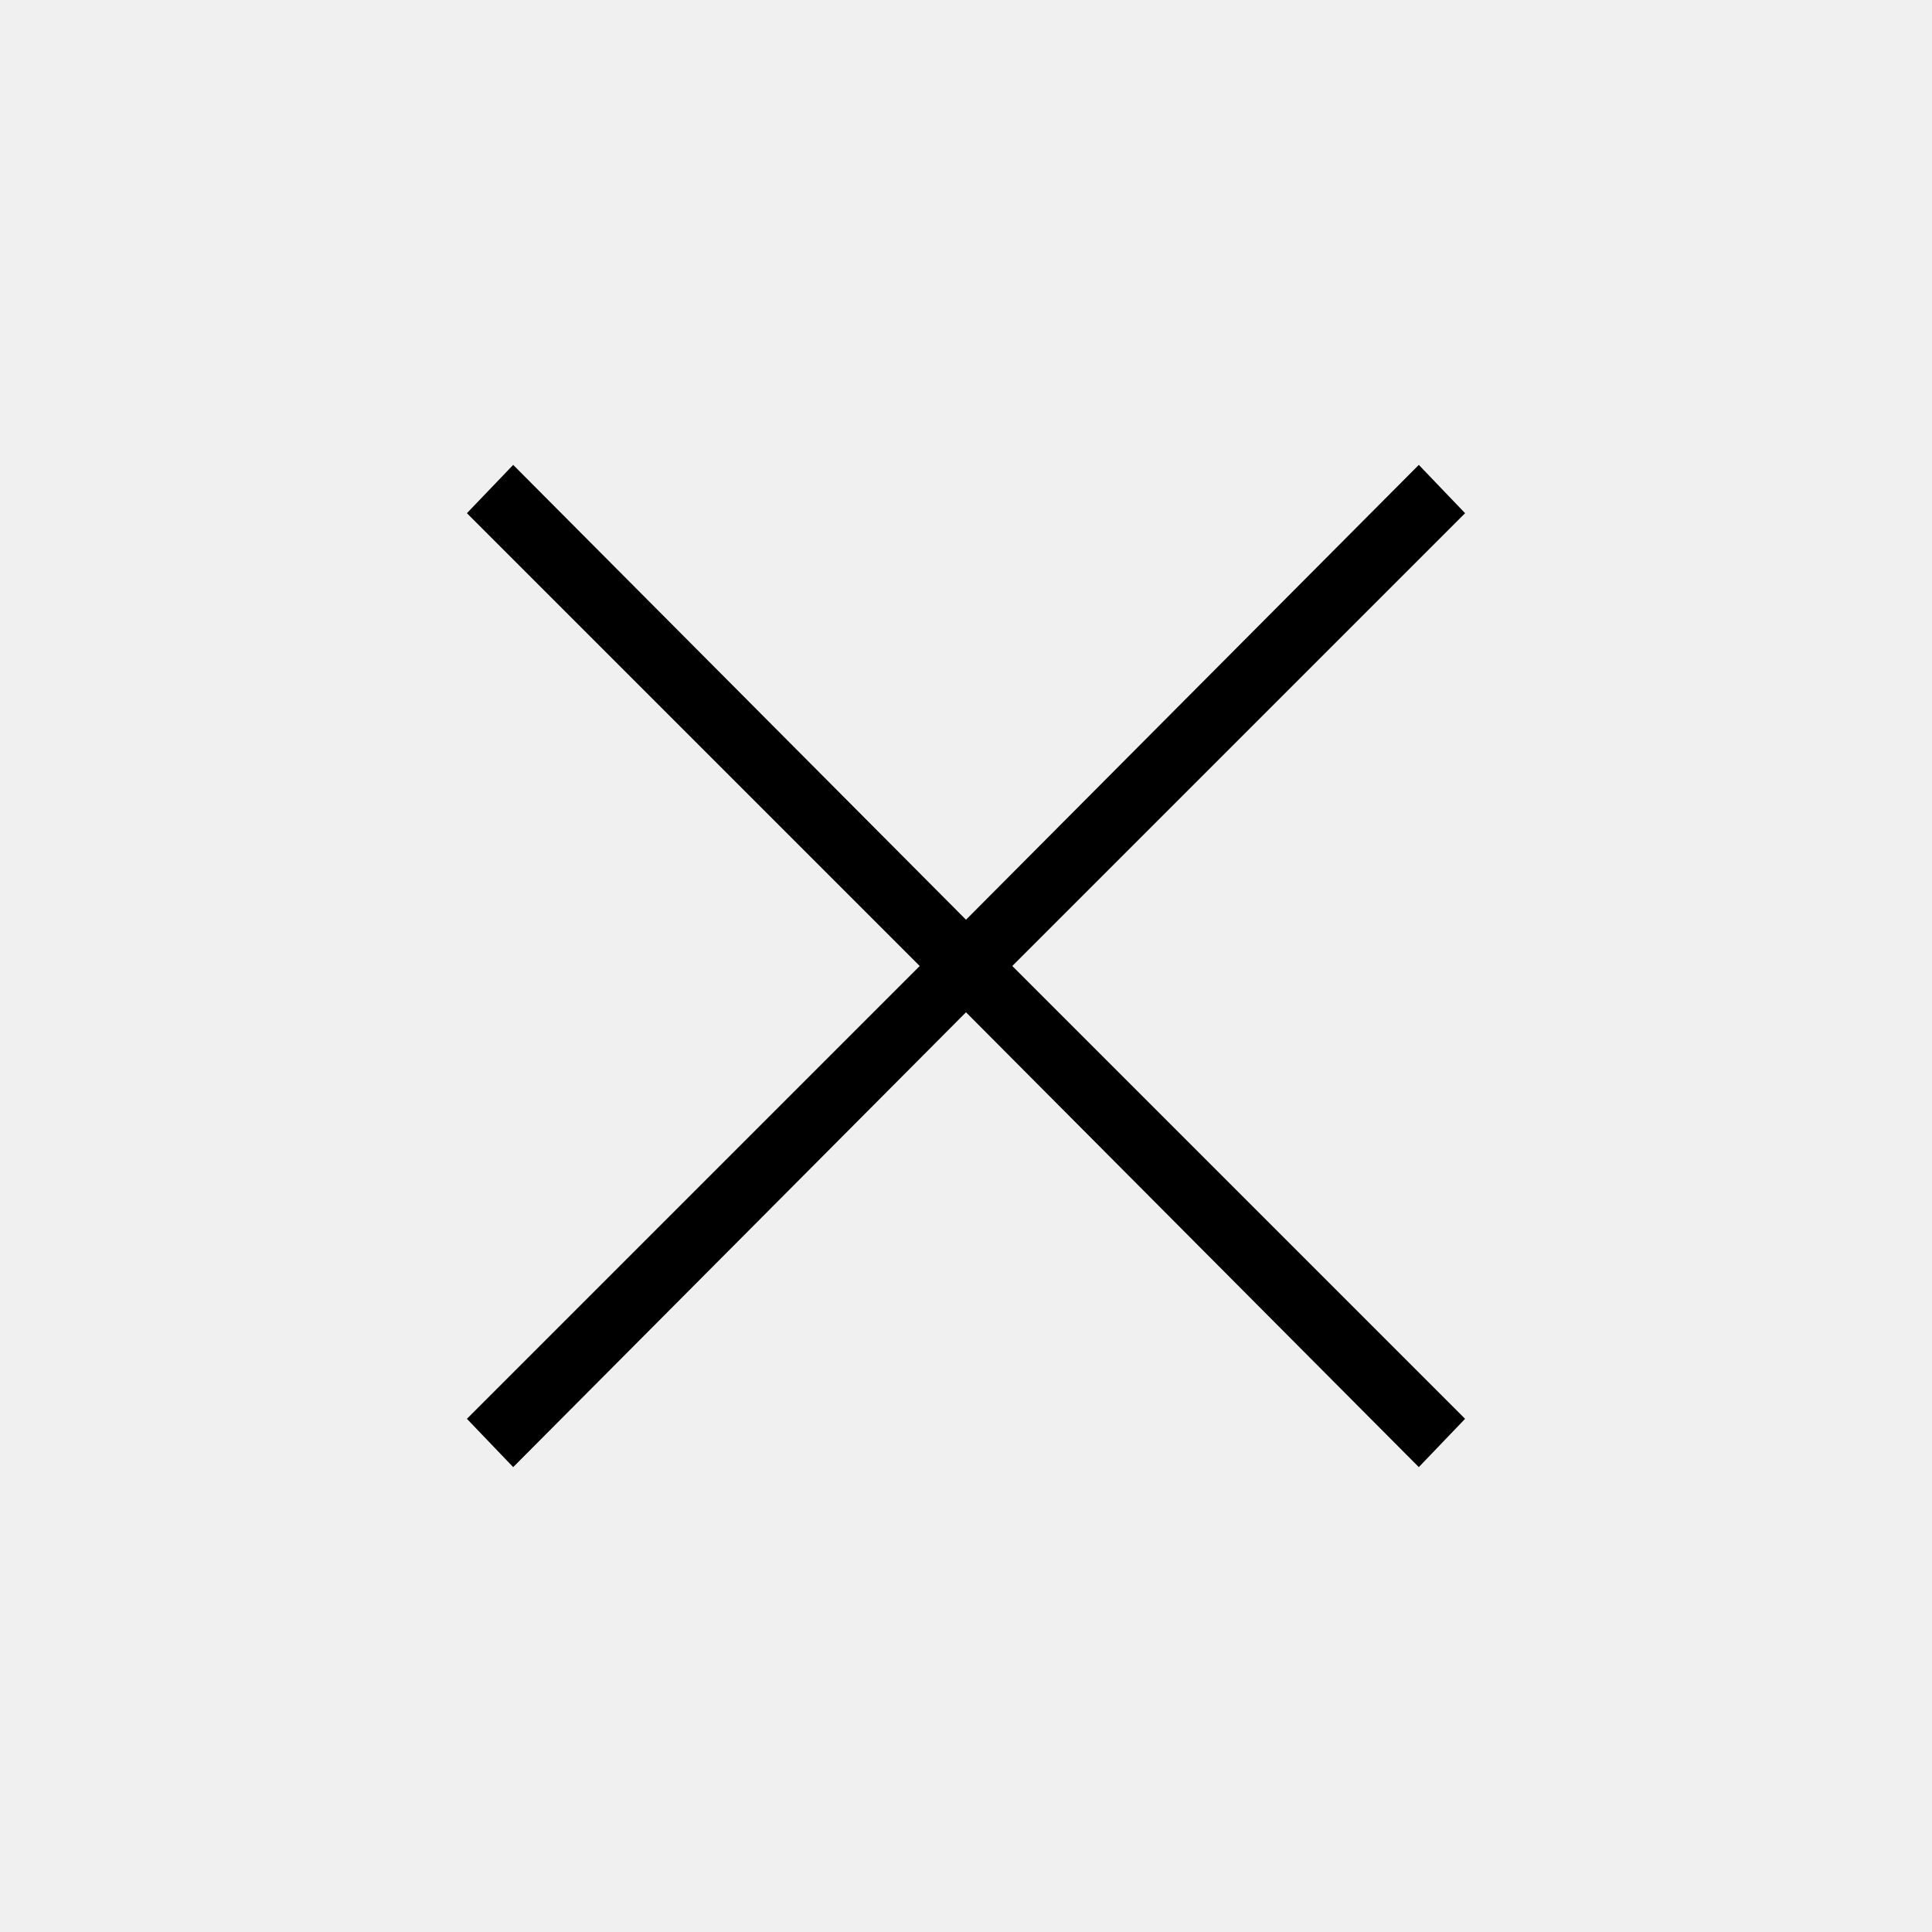
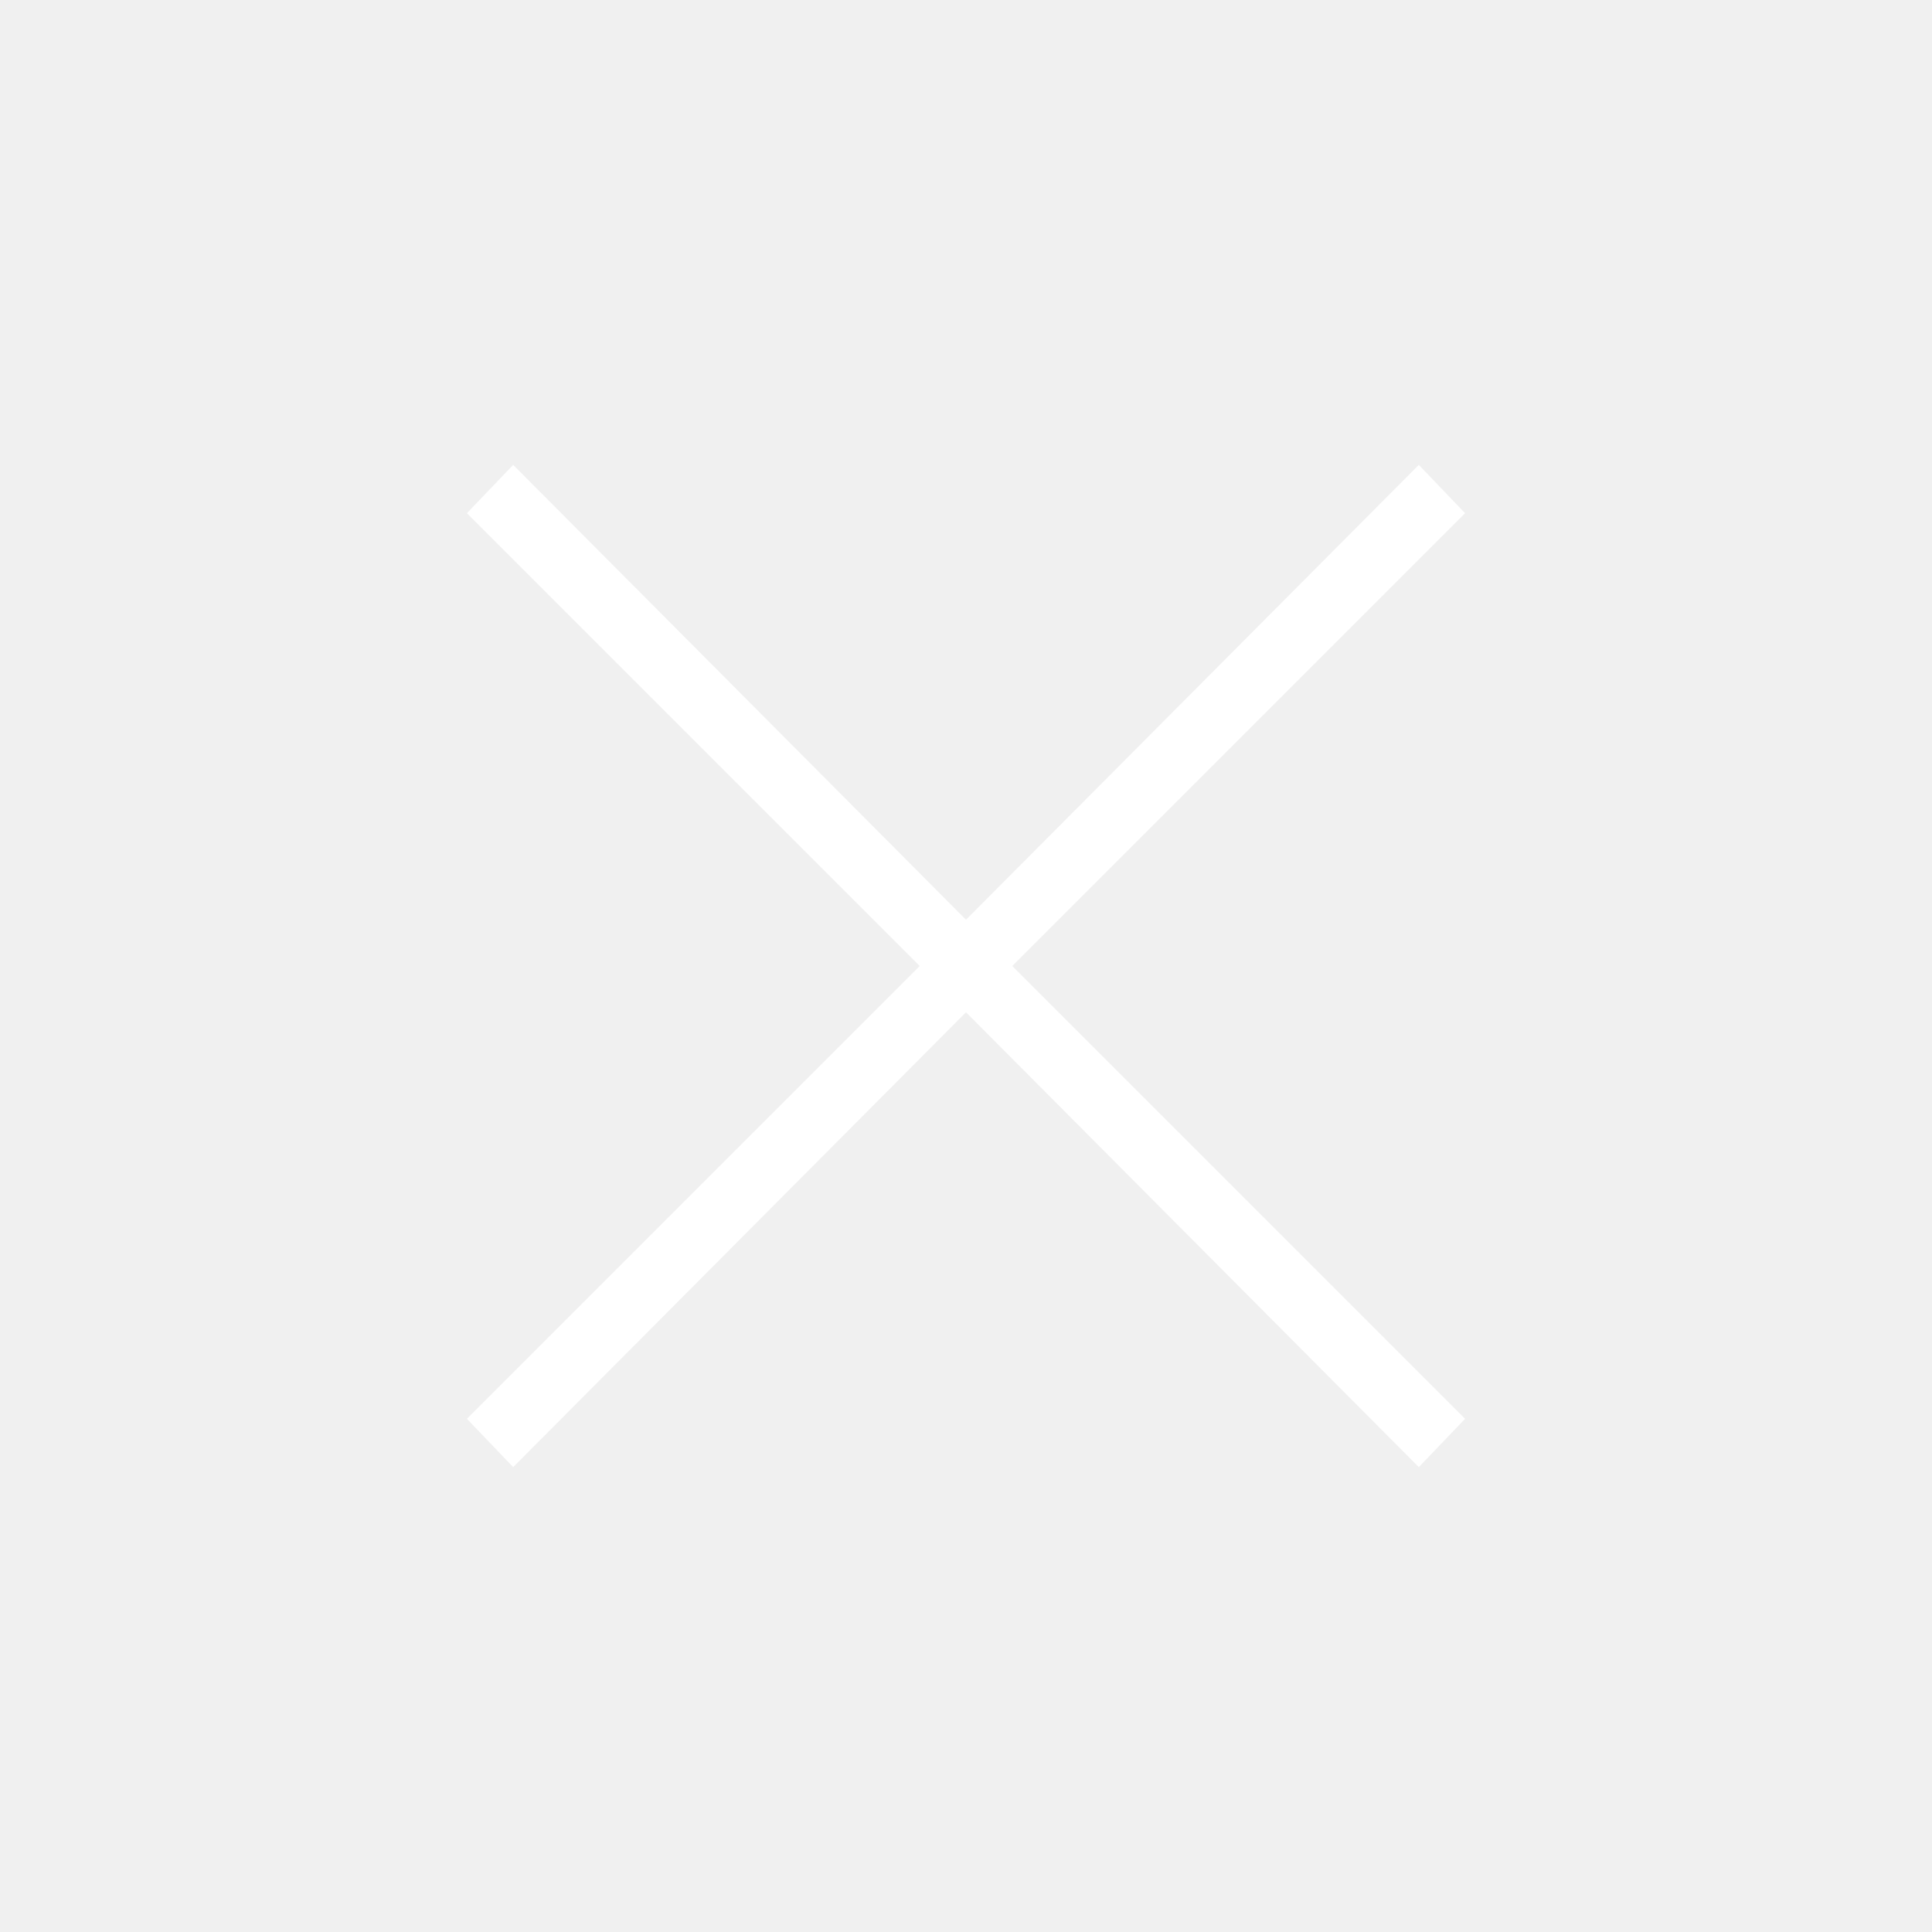
<svg xmlns="http://www.w3.org/2000/svg" height="40" width="40">
-   <path d="m10.625 30.375-.958-1L19.042 20l-9.375-9.375.958-1L20 19.042l9.375-9.417.958 1L20.958 20l9.375 9.375-.958 1L20 20.958Z" />
+   <path fill="#ffffff" d="m10.625 30.375-.958-1L19.042 20l-9.375-9.375.958-1L20 19.042l9.375-9.417.958 1L20.958 20l9.375 9.375-.958 1L20 20.958Z" />
</svg>
